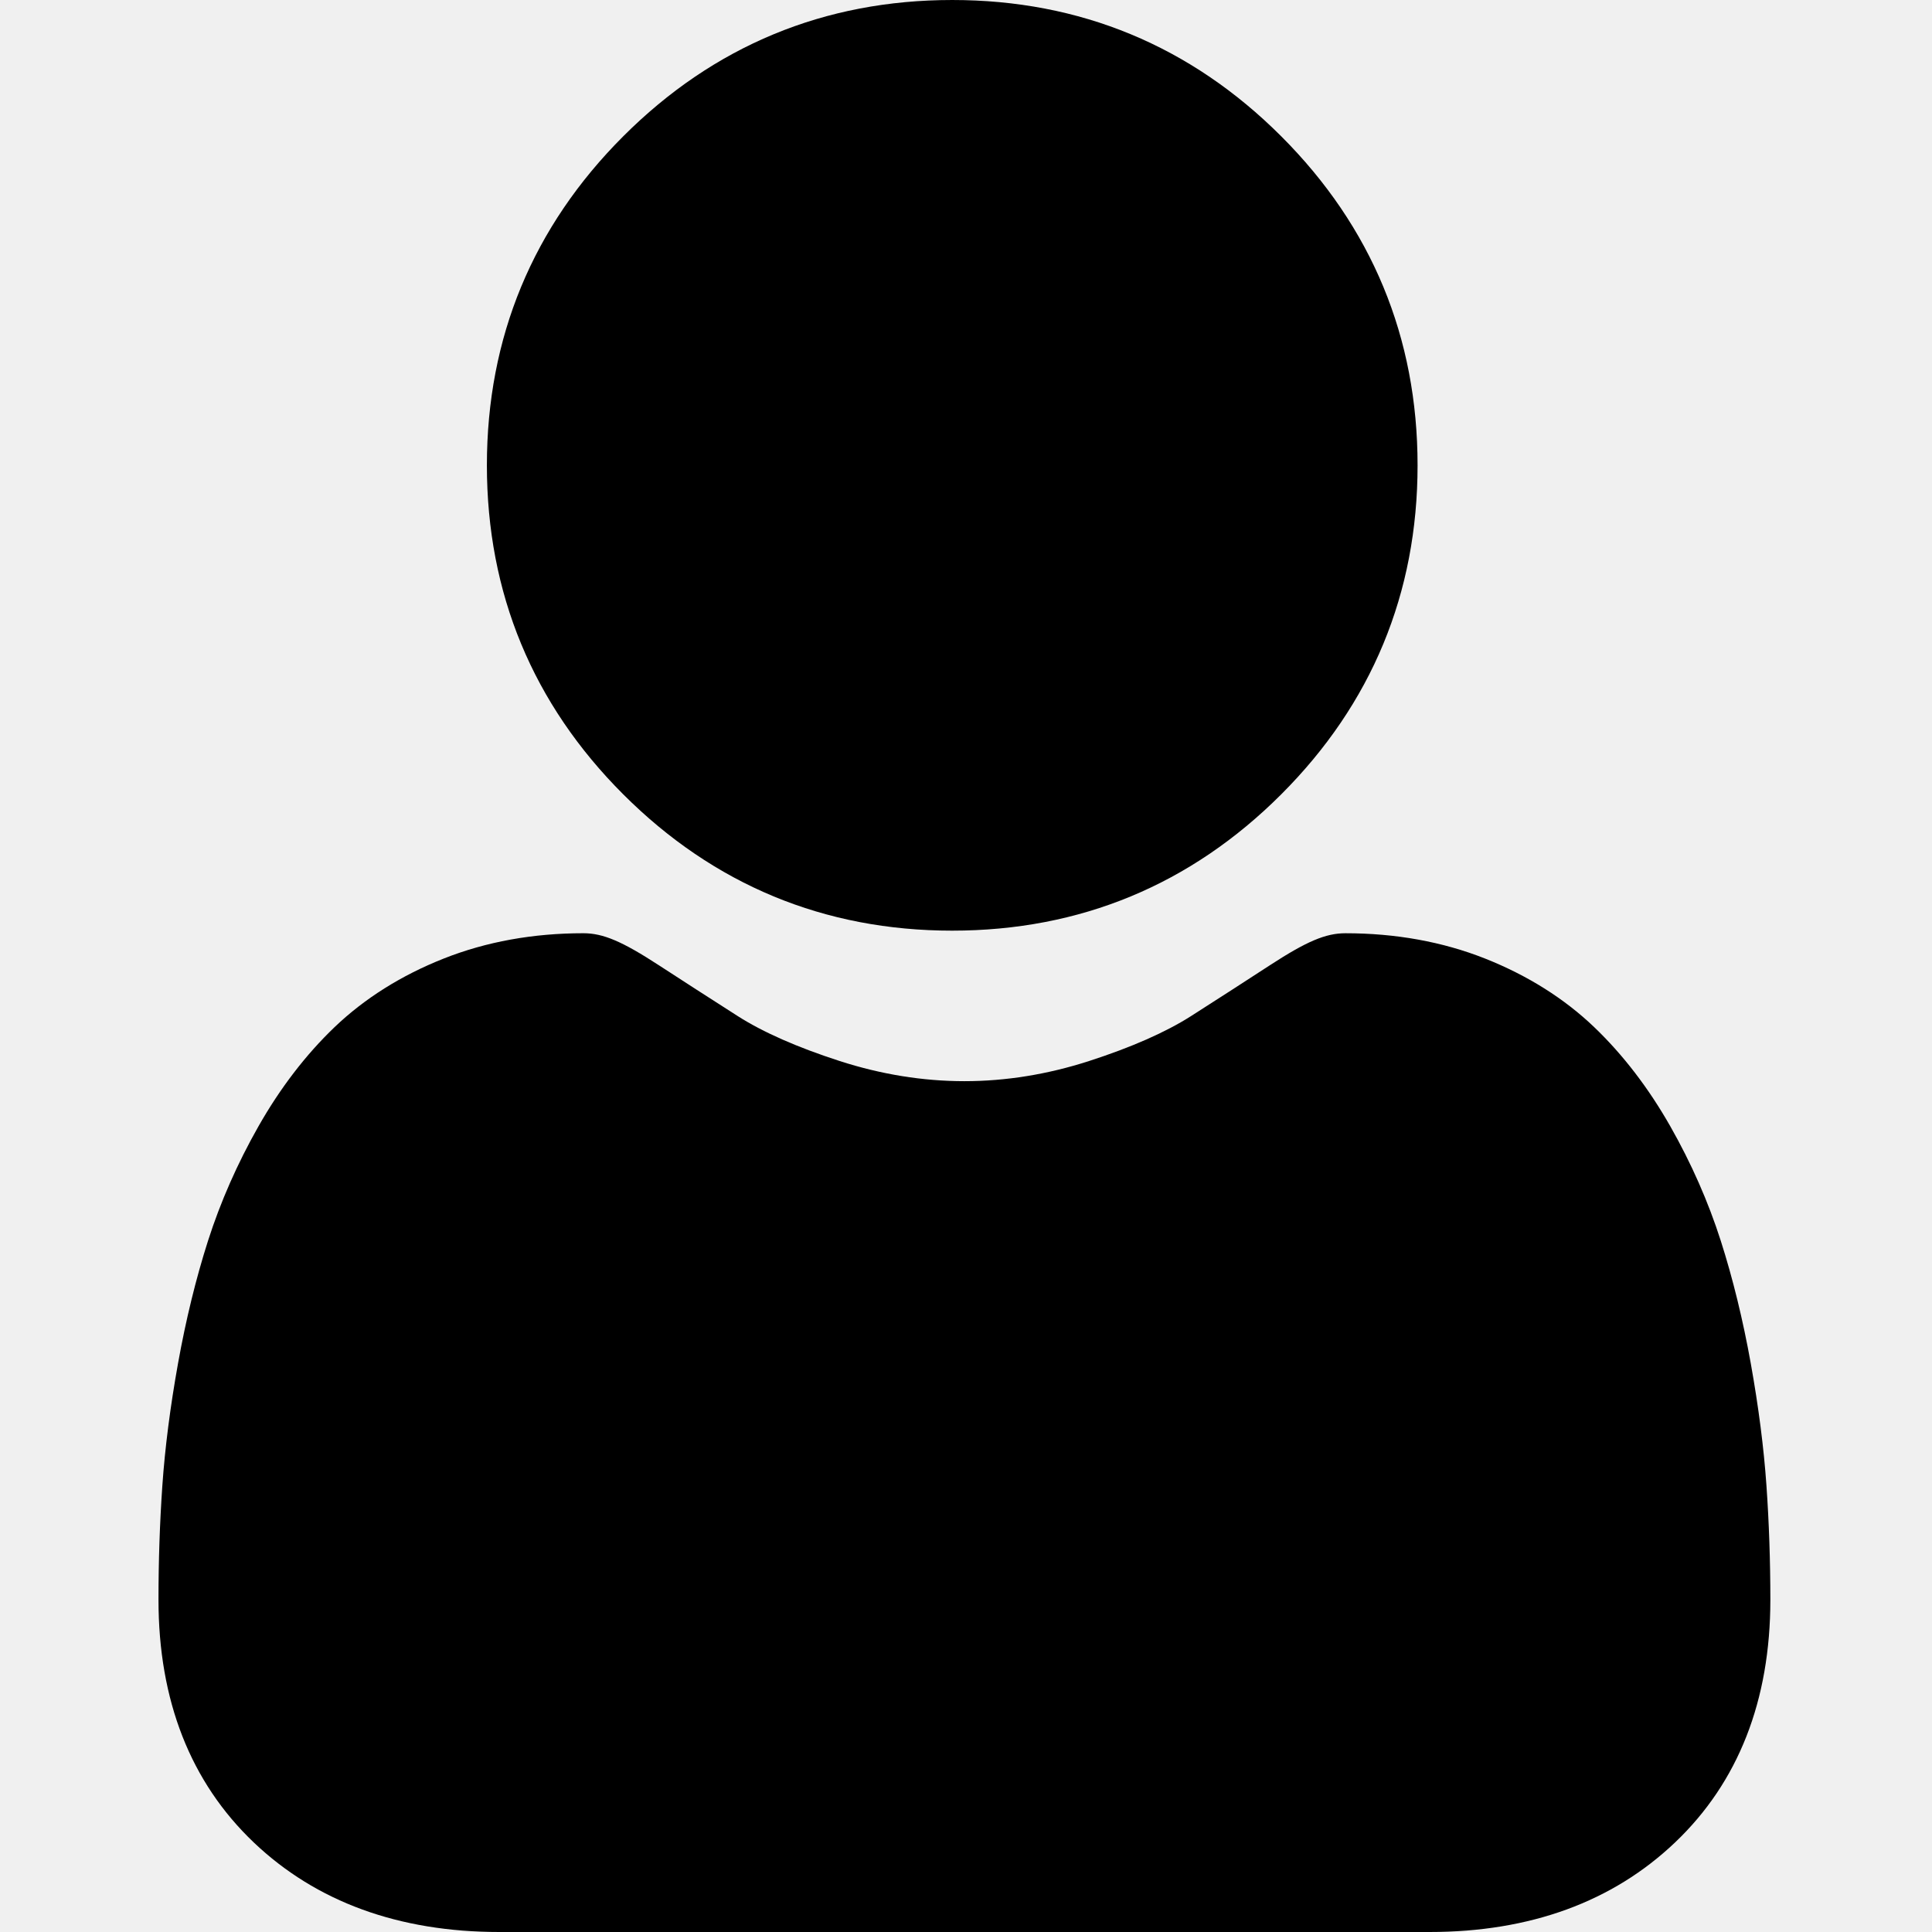
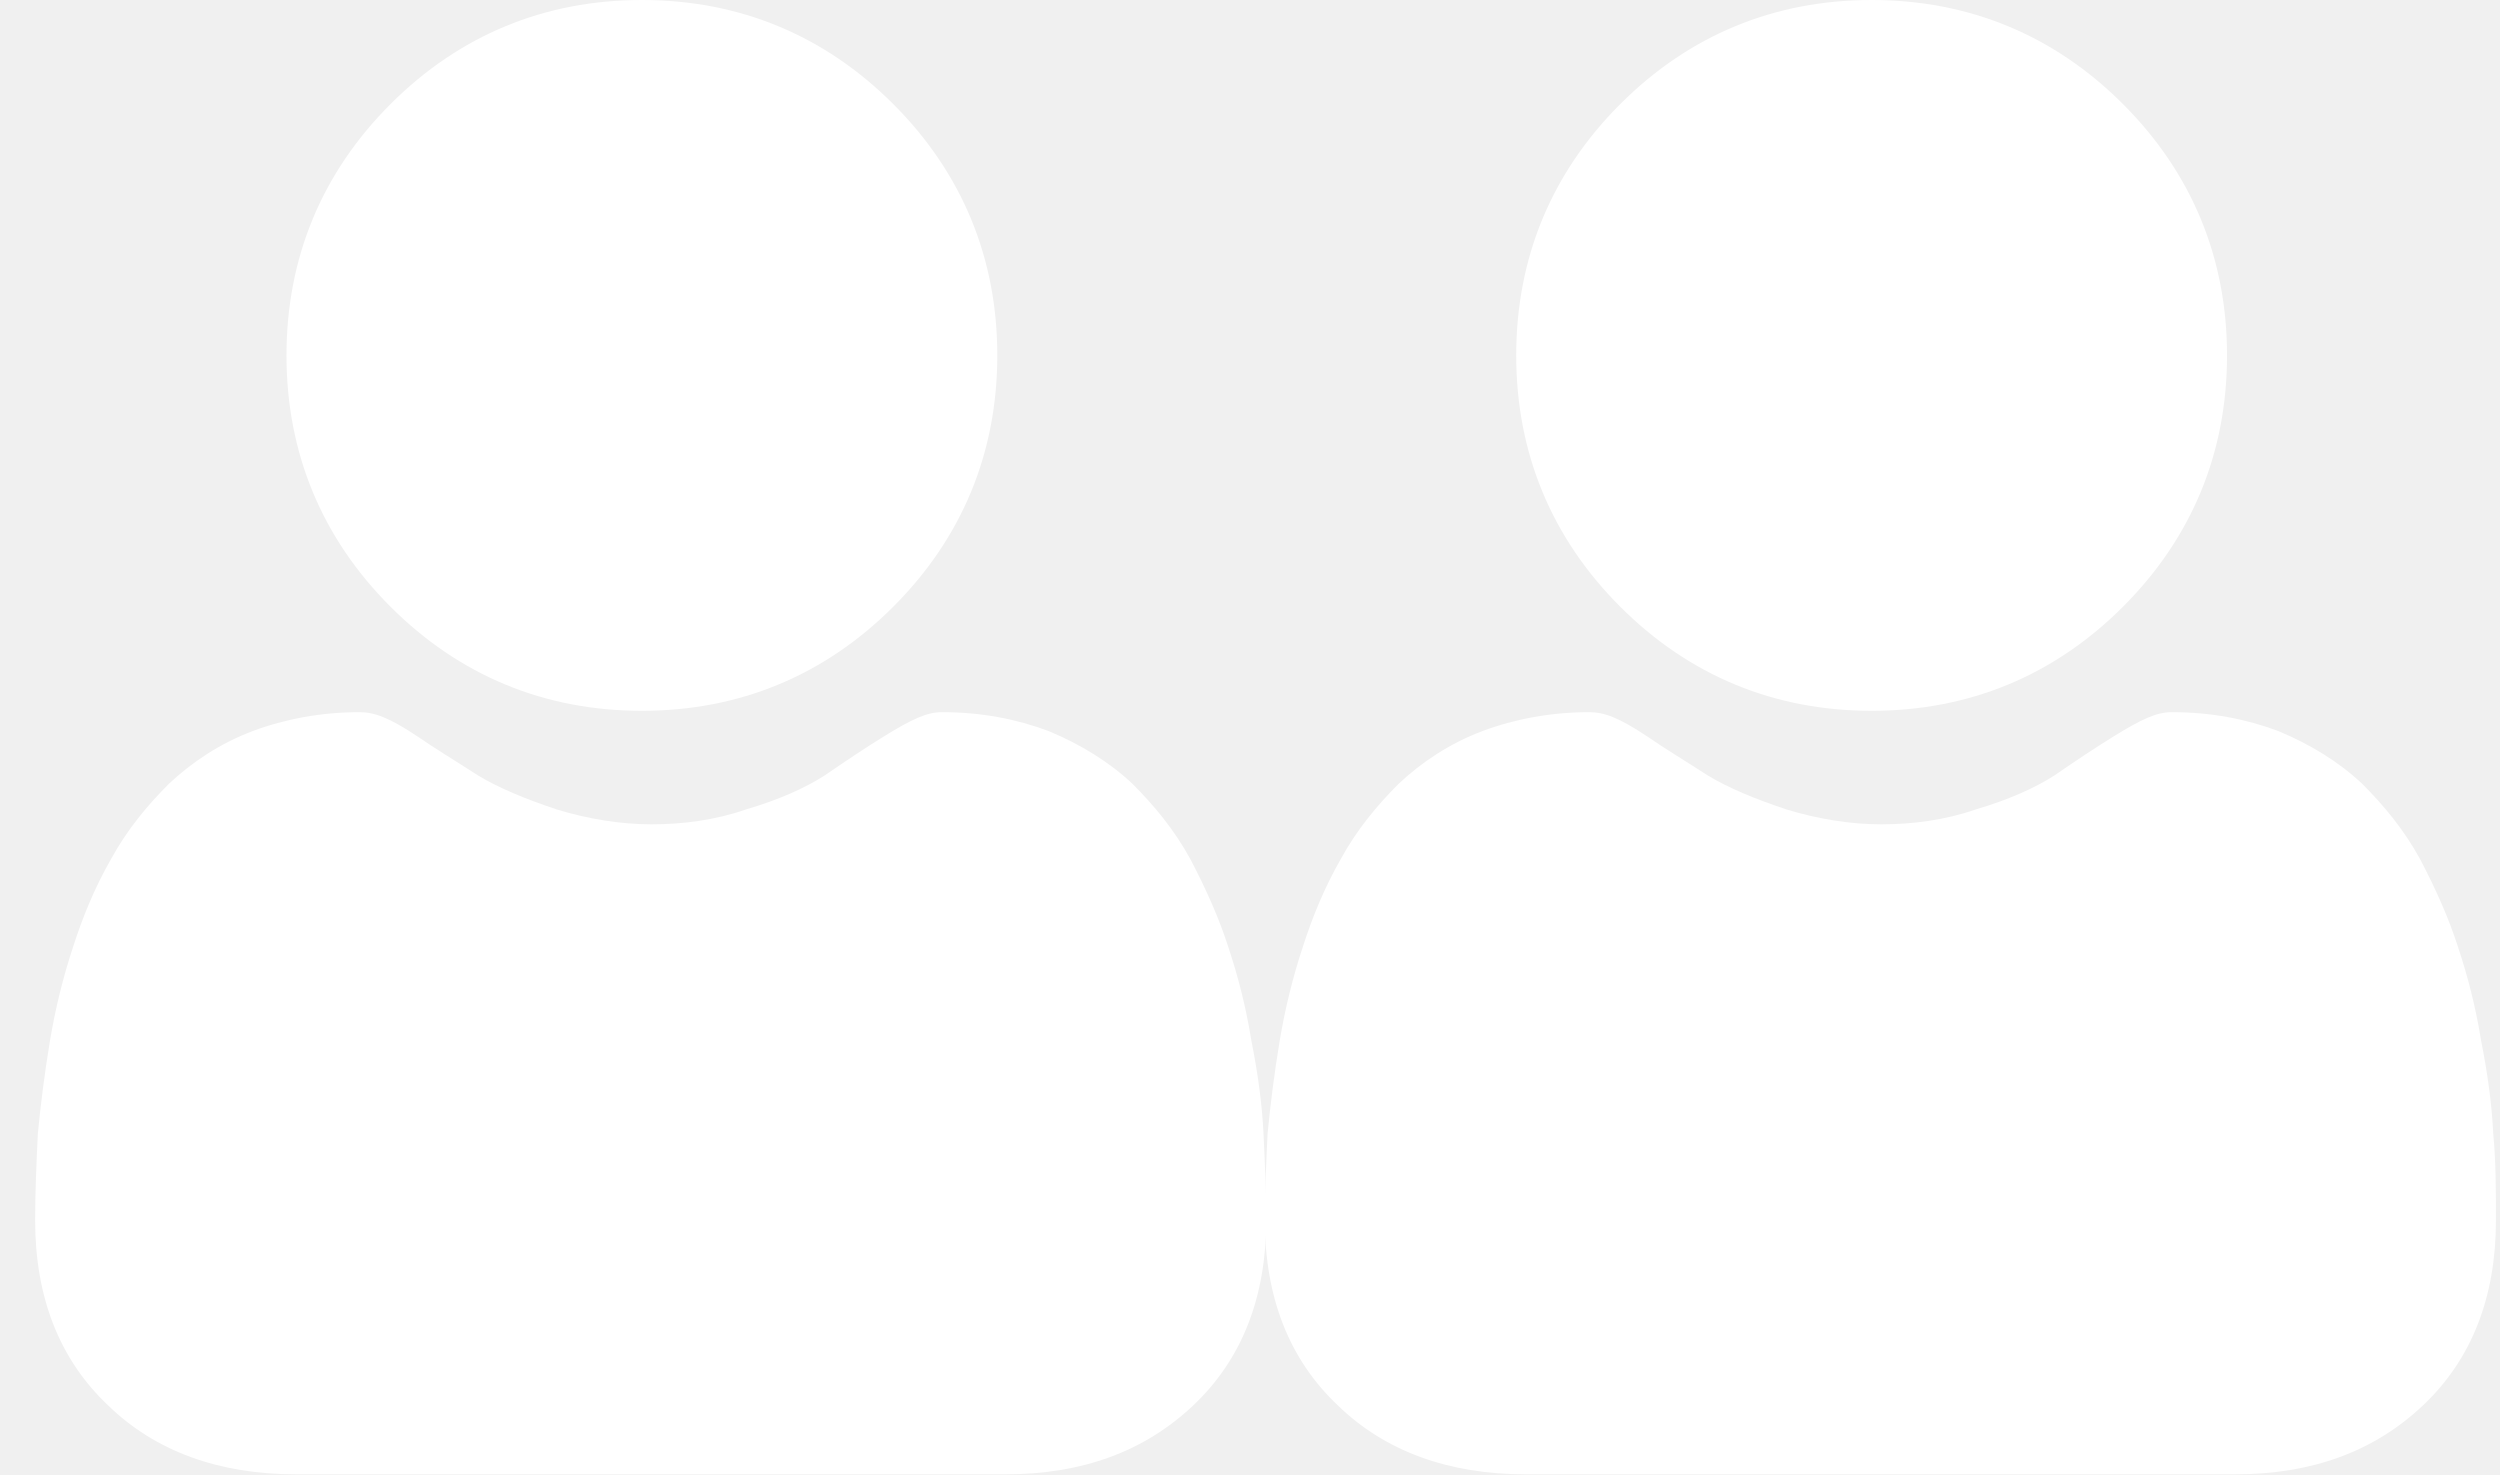
- <svg xmlns="http://www.w3.org/2000/svg" viewBox="-42 0 512 512.002">
-   <path d="m210.352 246.633c33.883 0 63.223-12.152 87.195-36.129 23.973-23.973 36.125-53.305 36.125-87.191 0-33.875-12.152-63.211-36.129-87.191-23.977-23.969-53.312-36.121-87.191-36.121-33.887 0-63.219 12.152-87.191 36.125s-36.129 53.309-36.129 87.188c0 33.887 12.156 63.223 36.133 87.195 23.977 23.969 53.312 36.125 87.188 36.125zm0 0" />
-   <path d="m426.129 393.703c-.691-9.977-2.09-20.859-4.148-32.352-2.078-11.578-4.754-22.523-7.957-32.527-3.309-10.34-7.809-20.551-13.371-30.336-5.773-10.156-12.555-19-20.164-26.277-7.957-7.613-17.699-13.734-28.965-18.199-11.227-4.441-23.668-6.691-36.977-6.691-5.227 0-10.281 2.145-20.043 8.5-6.008 3.918-13.035 8.449-20.879 13.461-6.707 4.273-15.793 8.277-27.016 11.902-10.949 3.543-22.066 5.34-33.039 5.34-10.973 0-22.086-1.797-33.047-5.34-11.211-3.621-20.297-7.625-26.996-11.898-7.77-4.965-14.801-9.496-20.898-13.469-9.75-6.355-14.809-8.5-20.035-8.5-13.312 0-25.75 2.254-36.973 6.699-11.258 4.457-21.004 10.578-28.969 18.199-7.605 7.281-14.391 16.121-20.156 26.273-5.559 9.785-10.059 19.992-13.371 30.34-3.199 10.004-5.875 20.945-7.953 32.523-2.059 11.477-3.457 22.363-4.148 32.363-.68 9.797-1.023 19.965-1.023 30.234 0 26.727 8.496 48.363 25.25 64.32 16.547 15.746 38.441 23.734 65.066 23.734h246.531c26.625 0 48.512-7.984 65.062-23.734 16.758-15.945 25.254-37.586 25.254-64.324-.004-10.316-.352-20.492-1.035-30.242zm0 0" />
+ <svg xmlns="http://www.w3.org/2000/svg" version="1.1" id="Layer_1" x="0px" y="0px" viewBox="0 0 185 109.1" style="enable-background:new 0 0 185 109.1;" xml:space="preserve">
+   <style type="text/css">
+ 	.st0{fill:#FFFFFF;}
+ </style>
+   <path class="st0" d="M-65.2,52.6c7.2,0,13.5-2.6,18.6-7.7c5.1-5.1,7.7-11.4,7.7-18.6c0-7.2-2.6-13.5-7.7-18.6C-51.8,2.6-58,0-65.2,0  c-7.2,0-13.5,2.6-18.6,7.7s-7.7,11.4-7.7,18.6c0,7.2,2.6,13.5,7.7,18.6C-78.7,50-72.5,52.6-65.2,52.6z" />
+   <path class="st0" d="M-19.3,83.9c-0.1-2.1-0.4-4.4-0.9-6.9c-0.4-2.5-1-4.8-1.7-6.9c-0.7-2.2-1.7-4.4-2.8-6.5c-1.2-2.2-2.7-4-4.3-5.6  c-1.7-1.6-3.8-2.9-6.2-3.9c-2.4-0.9-5-1.4-7.9-1.4c-1.1,0-2.2,0.5-4.3,1.8c-1.3,0.8-2.8,1.8-4.4,2.9c-1.4,0.9-3.4,1.8-5.8,2.5  c-2.3,0.8-4.7,1.1-7,1.1c-2.3,0-4.7-0.4-7-1.1c-2.4-0.8-4.3-1.6-5.8-2.5c-1.7-1.1-3.2-2-4.5-2.9c-2.1-1.4-3.2-1.8-4.3-1.8  c-2.8,0-5.5,0.5-7.9,1.4c-2.4,0.9-4.5,2.3-6.2,3.9c-1.6,1.6-3.1,3.4-4.3,5.6c-1.2,2.1-2.1,4.3-2.8,6.5c-0.7,2.1-1.3,4.5-1.7,6.9  c-0.4,2.4-0.7,4.8-0.9,6.9c-0.1,2.1-0.2,4.3-0.2,6.4c0,5.7,1.8,10.3,5.4,13.7c3.5,3.4,8.2,5.1,13.9,5.1h52.5  c5.7,0,10.3-1.7,13.9-5.1c3.6-3.4,5.4-8,5.4-13.7C-19,88.1-19.1,86-19.3,83.9z" />
+   <path class="st0" d="M47.5,52.6c7.2,0,13.5-2.6,18.6-7.7c5.1-5.1,7.7-11.4,7.7-18.6c0-7.2-2.6-13.5-7.7-18.6C61,2.6,54.7,0,47.5,0  C40.3,0,34,2.6,28.9,7.7s-7.7,11.4-7.7,18.6c0,7.2,2.6,13.5,7.7,18.6C34,50,40.3,52.6,47.5,52.6z" />
+   <path class="st0" d="M93.5,83.9c-0.1-2.1-0.4-4.4-0.9-6.9c-0.4-2.5-1-4.8-1.7-6.9c-0.7-2.2-1.7-4.4-2.8-6.5c-1.2-2.2-2.7-4-4.3-5.6  c-1.7-1.6-3.8-2.9-6.2-3.9c-2.4-0.9-5-1.4-7.9-1.4c-1.1,0-2.2,0.5-4.3,1.8c-1.3,0.8-2.8,1.8-4.4,2.9c-1.4,0.9-3.4,1.8-5.8,2.5  c-2.3,0.8-4.7,1.1-7,1.1c-2.3,0-4.7-0.4-7-1.1c-2.4-0.8-4.3-1.6-5.8-2.5c-1.7-1.1-3.2-2-4.5-2.9c-2.1-1.4-3.2-1.8-4.3-1.8  c-2.8,0-5.5,0.5-7.9,1.4c-2.4,0.9-4.5,2.3-6.2,3.9c-1.6,1.6-3.1,3.4-4.3,5.6c-1.2,2.1-2.1,4.3-2.8,6.5c-0.7,2.1-1.3,4.5-1.7,6.9  c-0.4,2.4-0.7,4.8-0.9,6.9c-0.1,2.1-0.2,4.3-0.2,6.4c0,5.7,1.8,10.3,5.4,13.7c3.5,3.4,8.2,5.1,13.9,5.1h52.5  c5.7,0,10.3-1.7,13.9-5.1c3.6-3.4,5.4-8,5.4-13.7C93.7,88.1,93.6,86,93.5,83.9z" />
+   <path class="st0" d="M138.5,52.6c7.2,0,13.5-2.6,18.6-7.7c5.1-5.1,7.7-11.4,7.7-18.6c0-7.2-2.6-13.5-7.7-18.6  C152,2.6,145.7,0,138.5,0c-7.2,0-13.5,2.6-18.6,7.7s-7.7,11.4-7.7,18.6c0,7.2,2.6,13.5,7.7,18.6C125,50,131.3,52.6,138.5,52.6z" />
+   <path class="st0" d="M184.5,83.9c-0.1-2.1-0.4-4.4-0.9-6.9c-0.4-2.5-1-4.8-1.7-6.9c-0.7-2.2-1.7-4.4-2.8-6.5c-1.2-2.2-2.7-4-4.3-5.6  c-1.7-1.6-3.8-2.9-6.2-3.9c-2.4-0.9-5-1.4-7.9-1.4c-1.1,0-2.2,0.5-4.3,1.8c-1.3,0.8-2.8,1.8-4.4,2.9c-1.4,0.9-3.4,1.8-5.8,2.5  c-2.3,0.8-4.7,1.1-7,1.1c-2.3,0-4.7-0.4-7-1.1c-2.4-0.8-4.3-1.6-5.8-2.5c-1.7-1.1-3.2-2-4.5-2.9c-2.1-1.4-3.2-1.8-4.3-1.8  c-2.8,0-5.5,0.5-7.9,1.4c-2.4,0.9-4.5,2.3-6.2,3.9c-1.6,1.6-3.1,3.4-4.3,5.6c-1.2,2.1-2.1,4.3-2.8,6.5c-0.7,2.1-1.3,4.5-1.7,6.9  c-0.4,2.4-0.7,4.8-0.9,6.9c-0.1,2.1-0.2,4.3-0.2,6.4c0,5.7,1.8,10.3,5.4,13.7c3.5,3.4,8.2,5.1,13.9,5.1h52.5  c5.7,0,10.3-1.7,13.9-5.1c3.6-3.4,5.4-8,5.4-13.7C184.7,88.1,184.7,86,184.5,83.9z" />
</svg>
